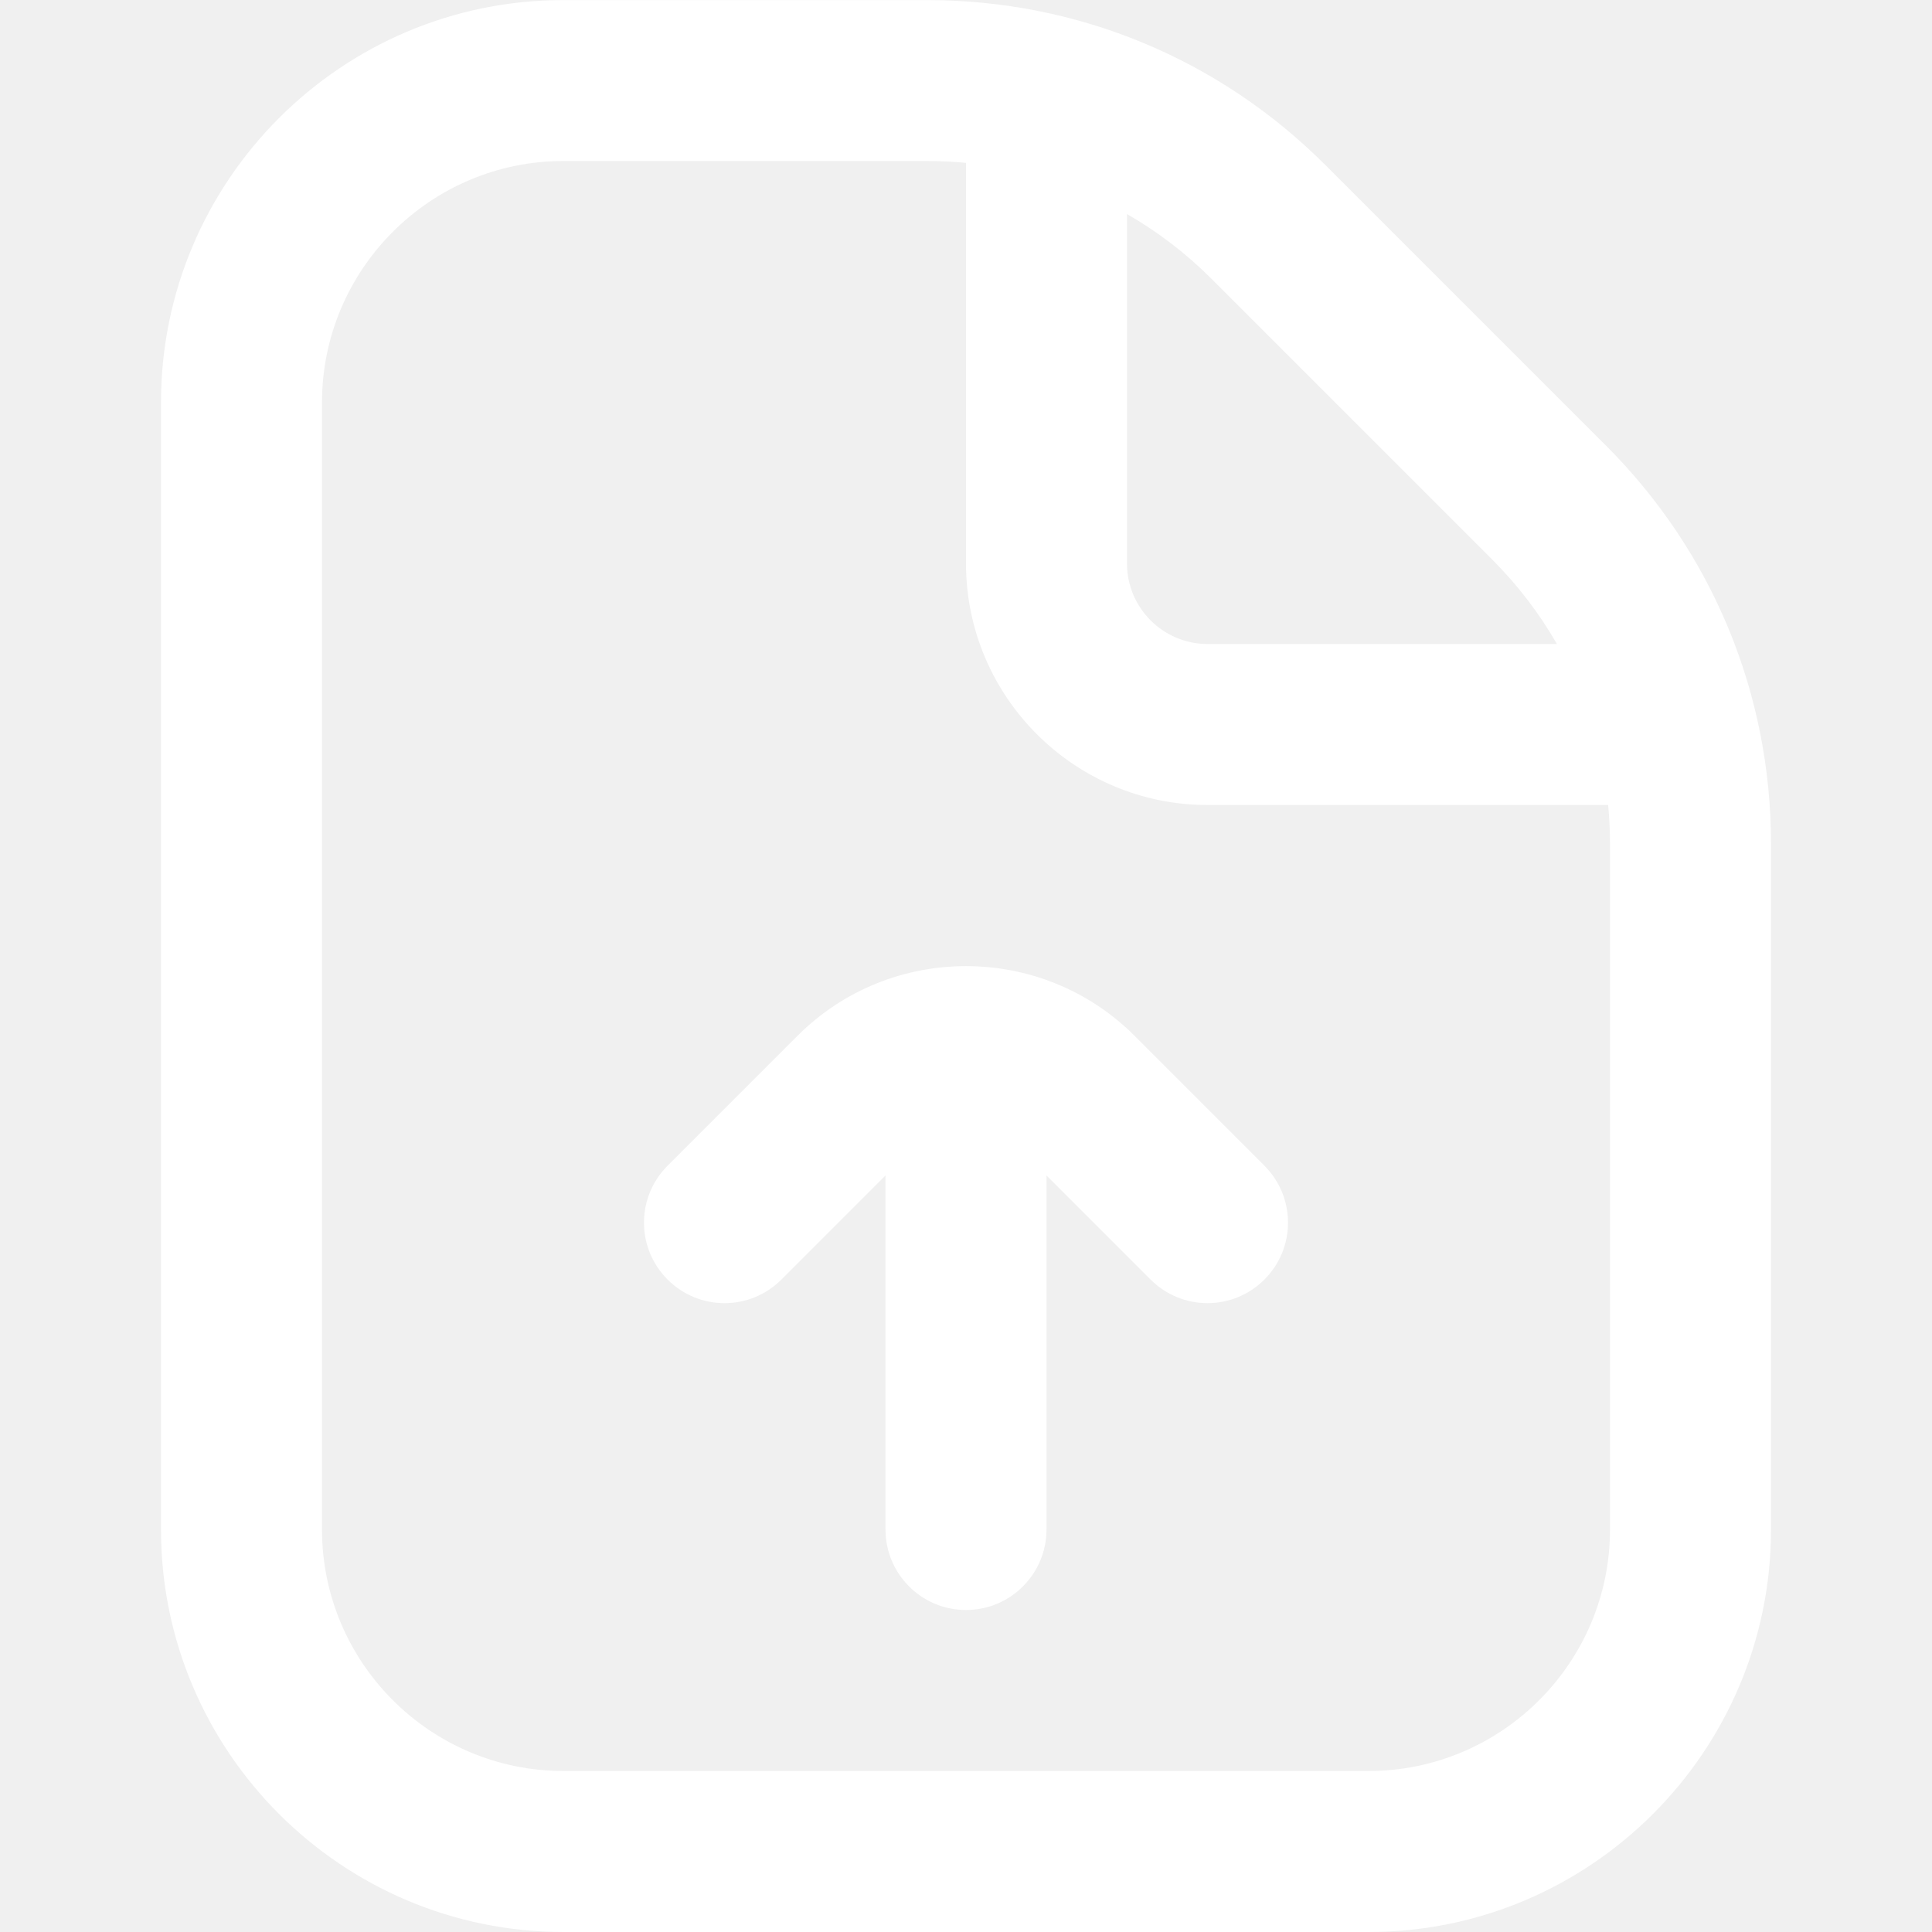
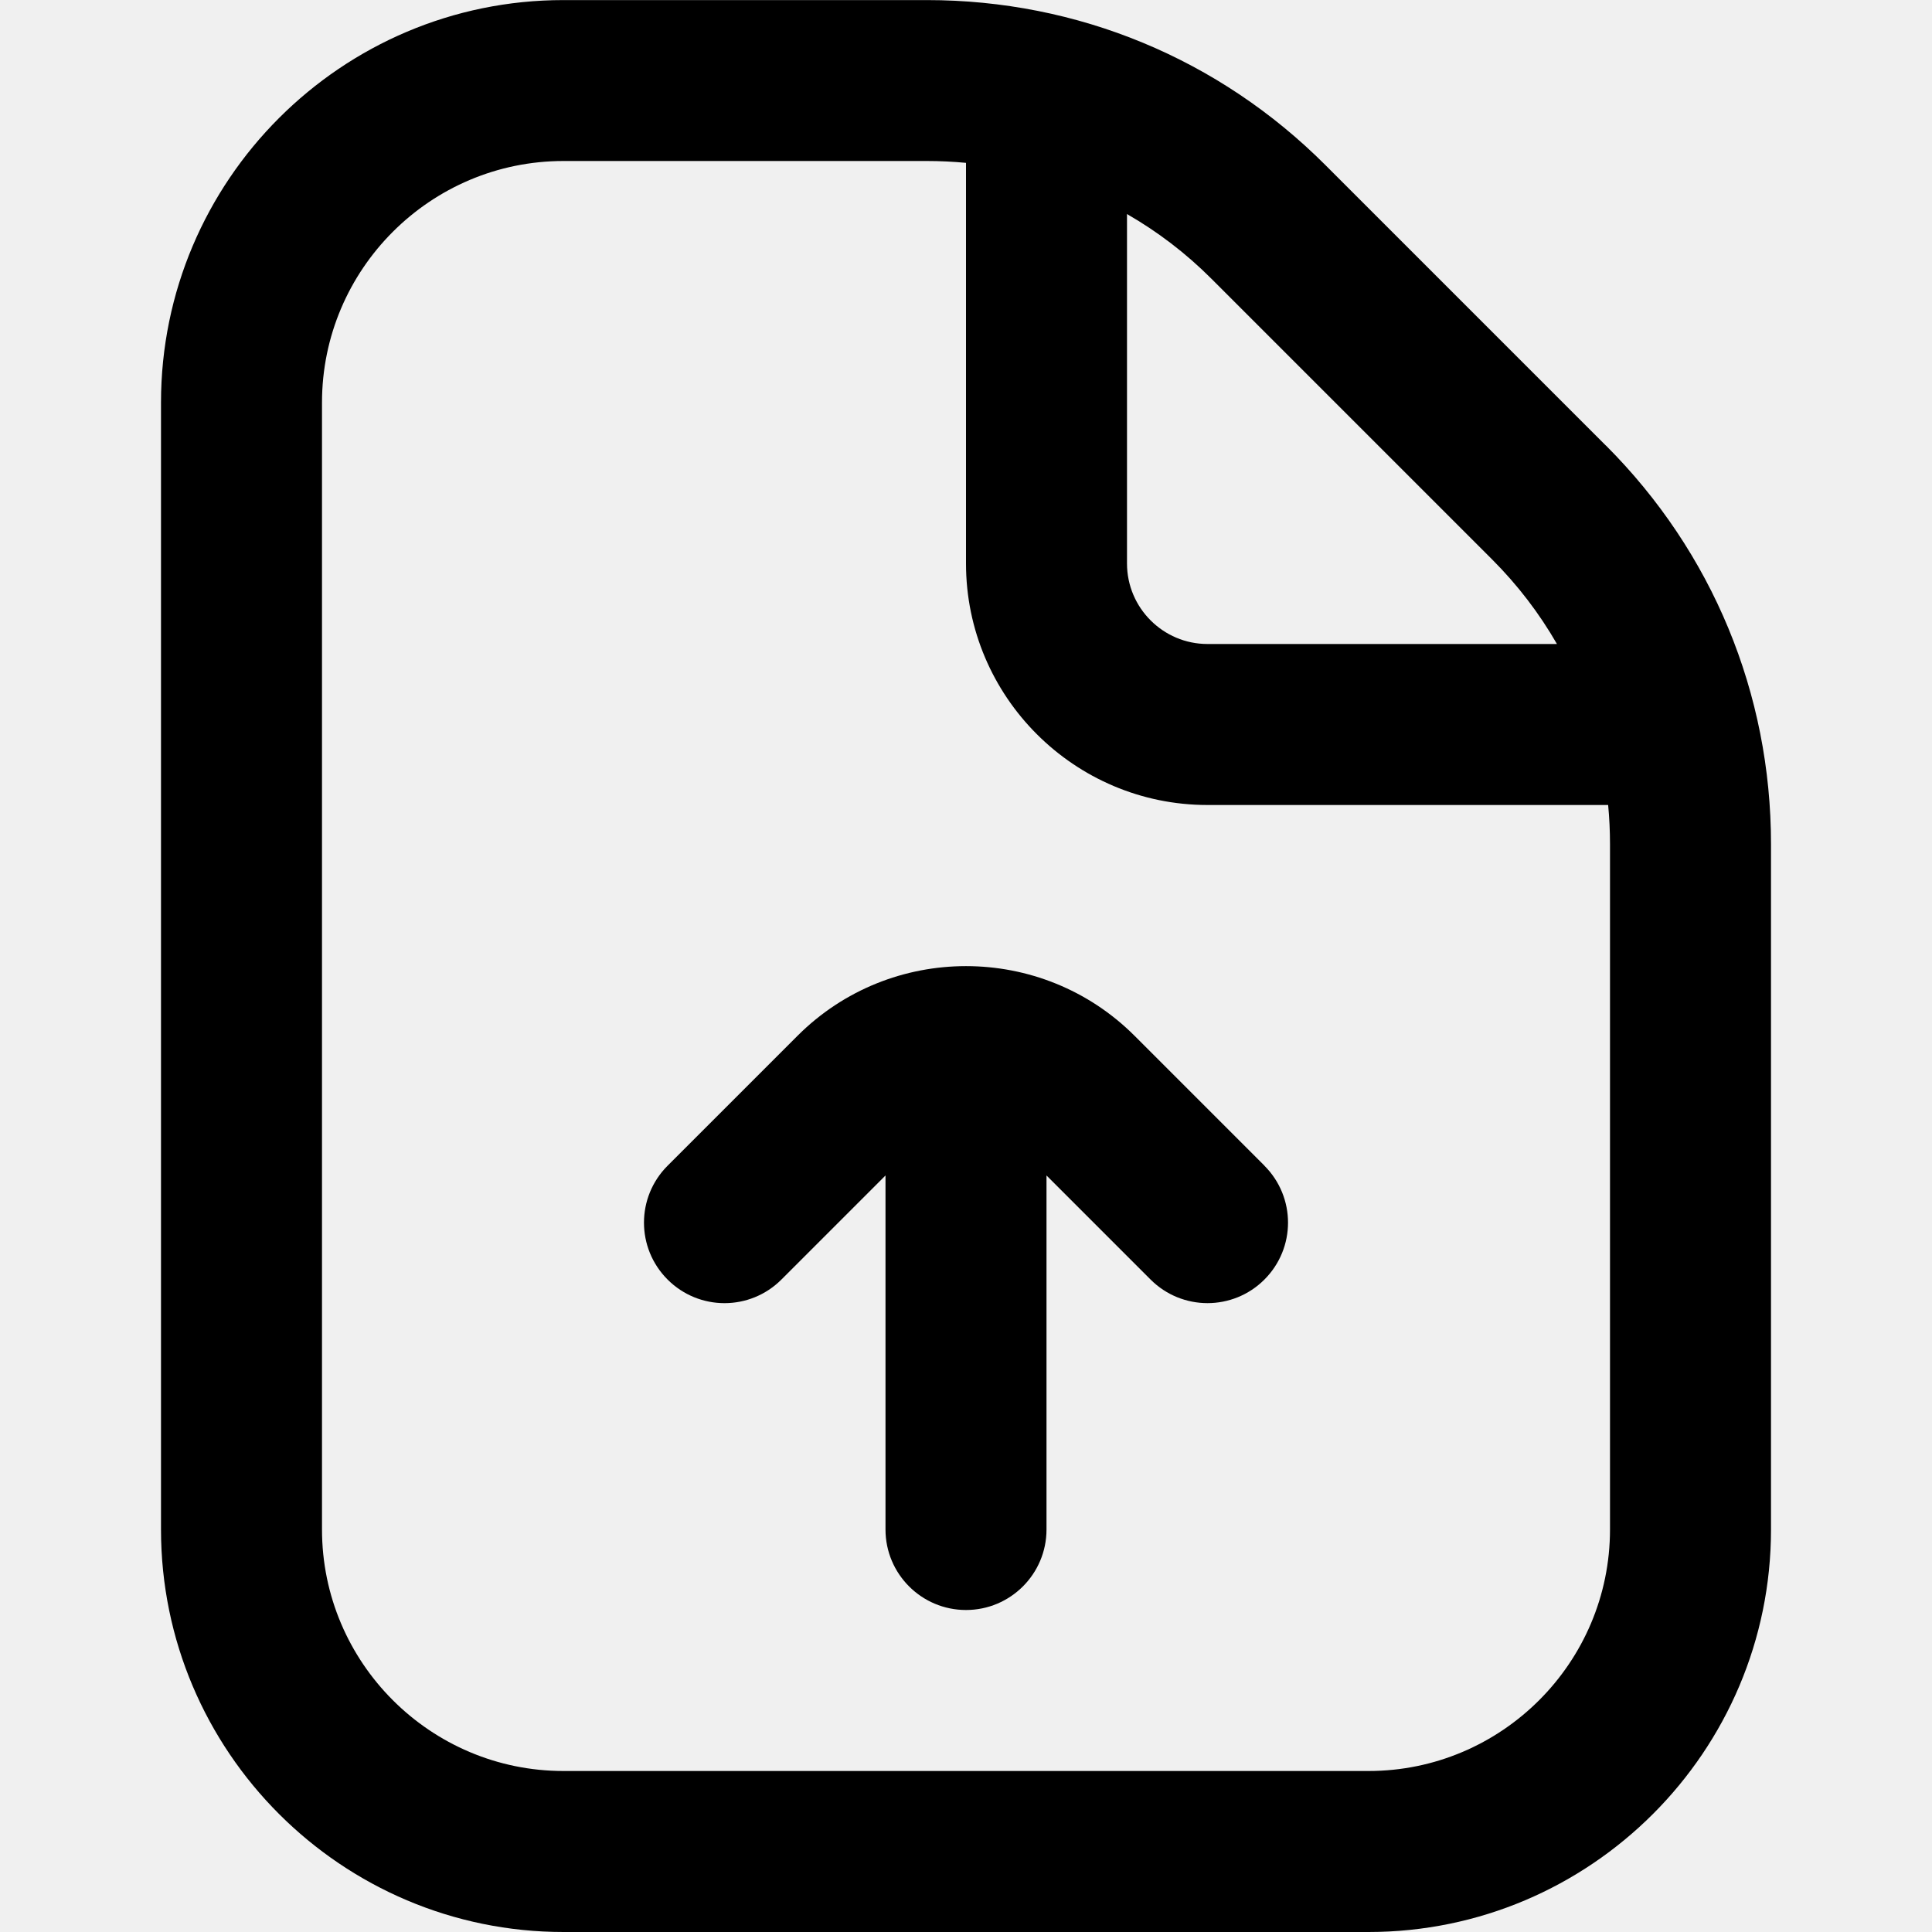
- <svg xmlns="http://www.w3.org/2000/svg" id="Layer_1" data-name="Layer 1" viewBox="0 0 24 24" width="512" height="512">
-   <path d="m19.95,5.536l-3.485-3.485c-1.322-1.322-3.08-2.05-4.95-2.05h-4.515C4.243,0,2,2.243,2,5v14c0,2.757,2.243,5,5,5h10c2.757,0,5-2.243,5-5v-8.515c0-1.87-.728-3.627-2.05-4.95Zm-1.414,1.414c.318.318.587.671.805,1.05h-4.341c-.551,0-1-.449-1-1V2.659c.379.218.733.487,1.05.805l3.485,3.485Zm1.464,12.05c0,1.654-1.346,3-3,3H7c-1.654,0-3-1.346-3-3V5c0-1.654,1.346-3,3-3h4.515c.163,0,.325.008.485.023v4.977c0,1.654,1.346,3,3,3h4.977c.015.16.023.322.023.485v8.515Zm-4.293-4.519c.391.391.391,1.023,0,1.414-.195.195-.451.293-.707.293s-.512-.098-.707-.293l-1.293-1.293v4.398c0,.552-.448,1-1,1s-1-.448-1-1v-4.398l-1.293,1.293c-.391.391-1.023.391-1.414,0s-.391-1.023,0-1.414l1.614-1.614c1.154-1.154,3.032-1.154,4.187,0l1.614,1.614Z" fill="#ffffff" />
+ <svg xmlns="http://www.w3.org/2000/svg" viewBox="0 0 24 24" width="512" height="512">
+   <path d="m19.95,5.536l-3.485-3.485c-1.322-1.322-3.08-2.05-4.95-2.05h-4.515C4.243,0,2,2.243,2,5v14c0,2.757,2.243,5,5,5h10c2.757,0,5-2.243,5-5v-8.515c0-1.87-.728-3.627-2.05-4.95Zm-1.414,1.414c.318.318.587.671.805,1.05h-4.341c-.551,0-1-.449-1-1V2.659c.379.218.733.487,1.05.805l3.485,3.485Zm1.464,12.05c0,1.654-1.346,3-3,3H7c-1.654,0-3-1.346-3-3V5c0-1.654,1.346-3,3-3h4.515c.163,0,.325.008.485.023v4.977c0,1.654,1.346,3,3,3h4.977c.015.16.023.322.023.485v8.515Zm-4.293-4.519c.391.391.391,1.023,0,1.414-.195.195-.451.293-.707.293s-.512-.098-.707-.293l-1.293-1.293v4.398c0,.552-.448,1-1,1s-1-.448-1-1v-4.398l-1.293,1.293c-.391.391-1.023.391-1.414,0s-.391-1.023,0-1.414l1.614-1.614c1.154-1.154,3.032-1.154,4.187,0l1.614,1.614Z" fill="current" />
</svg>
